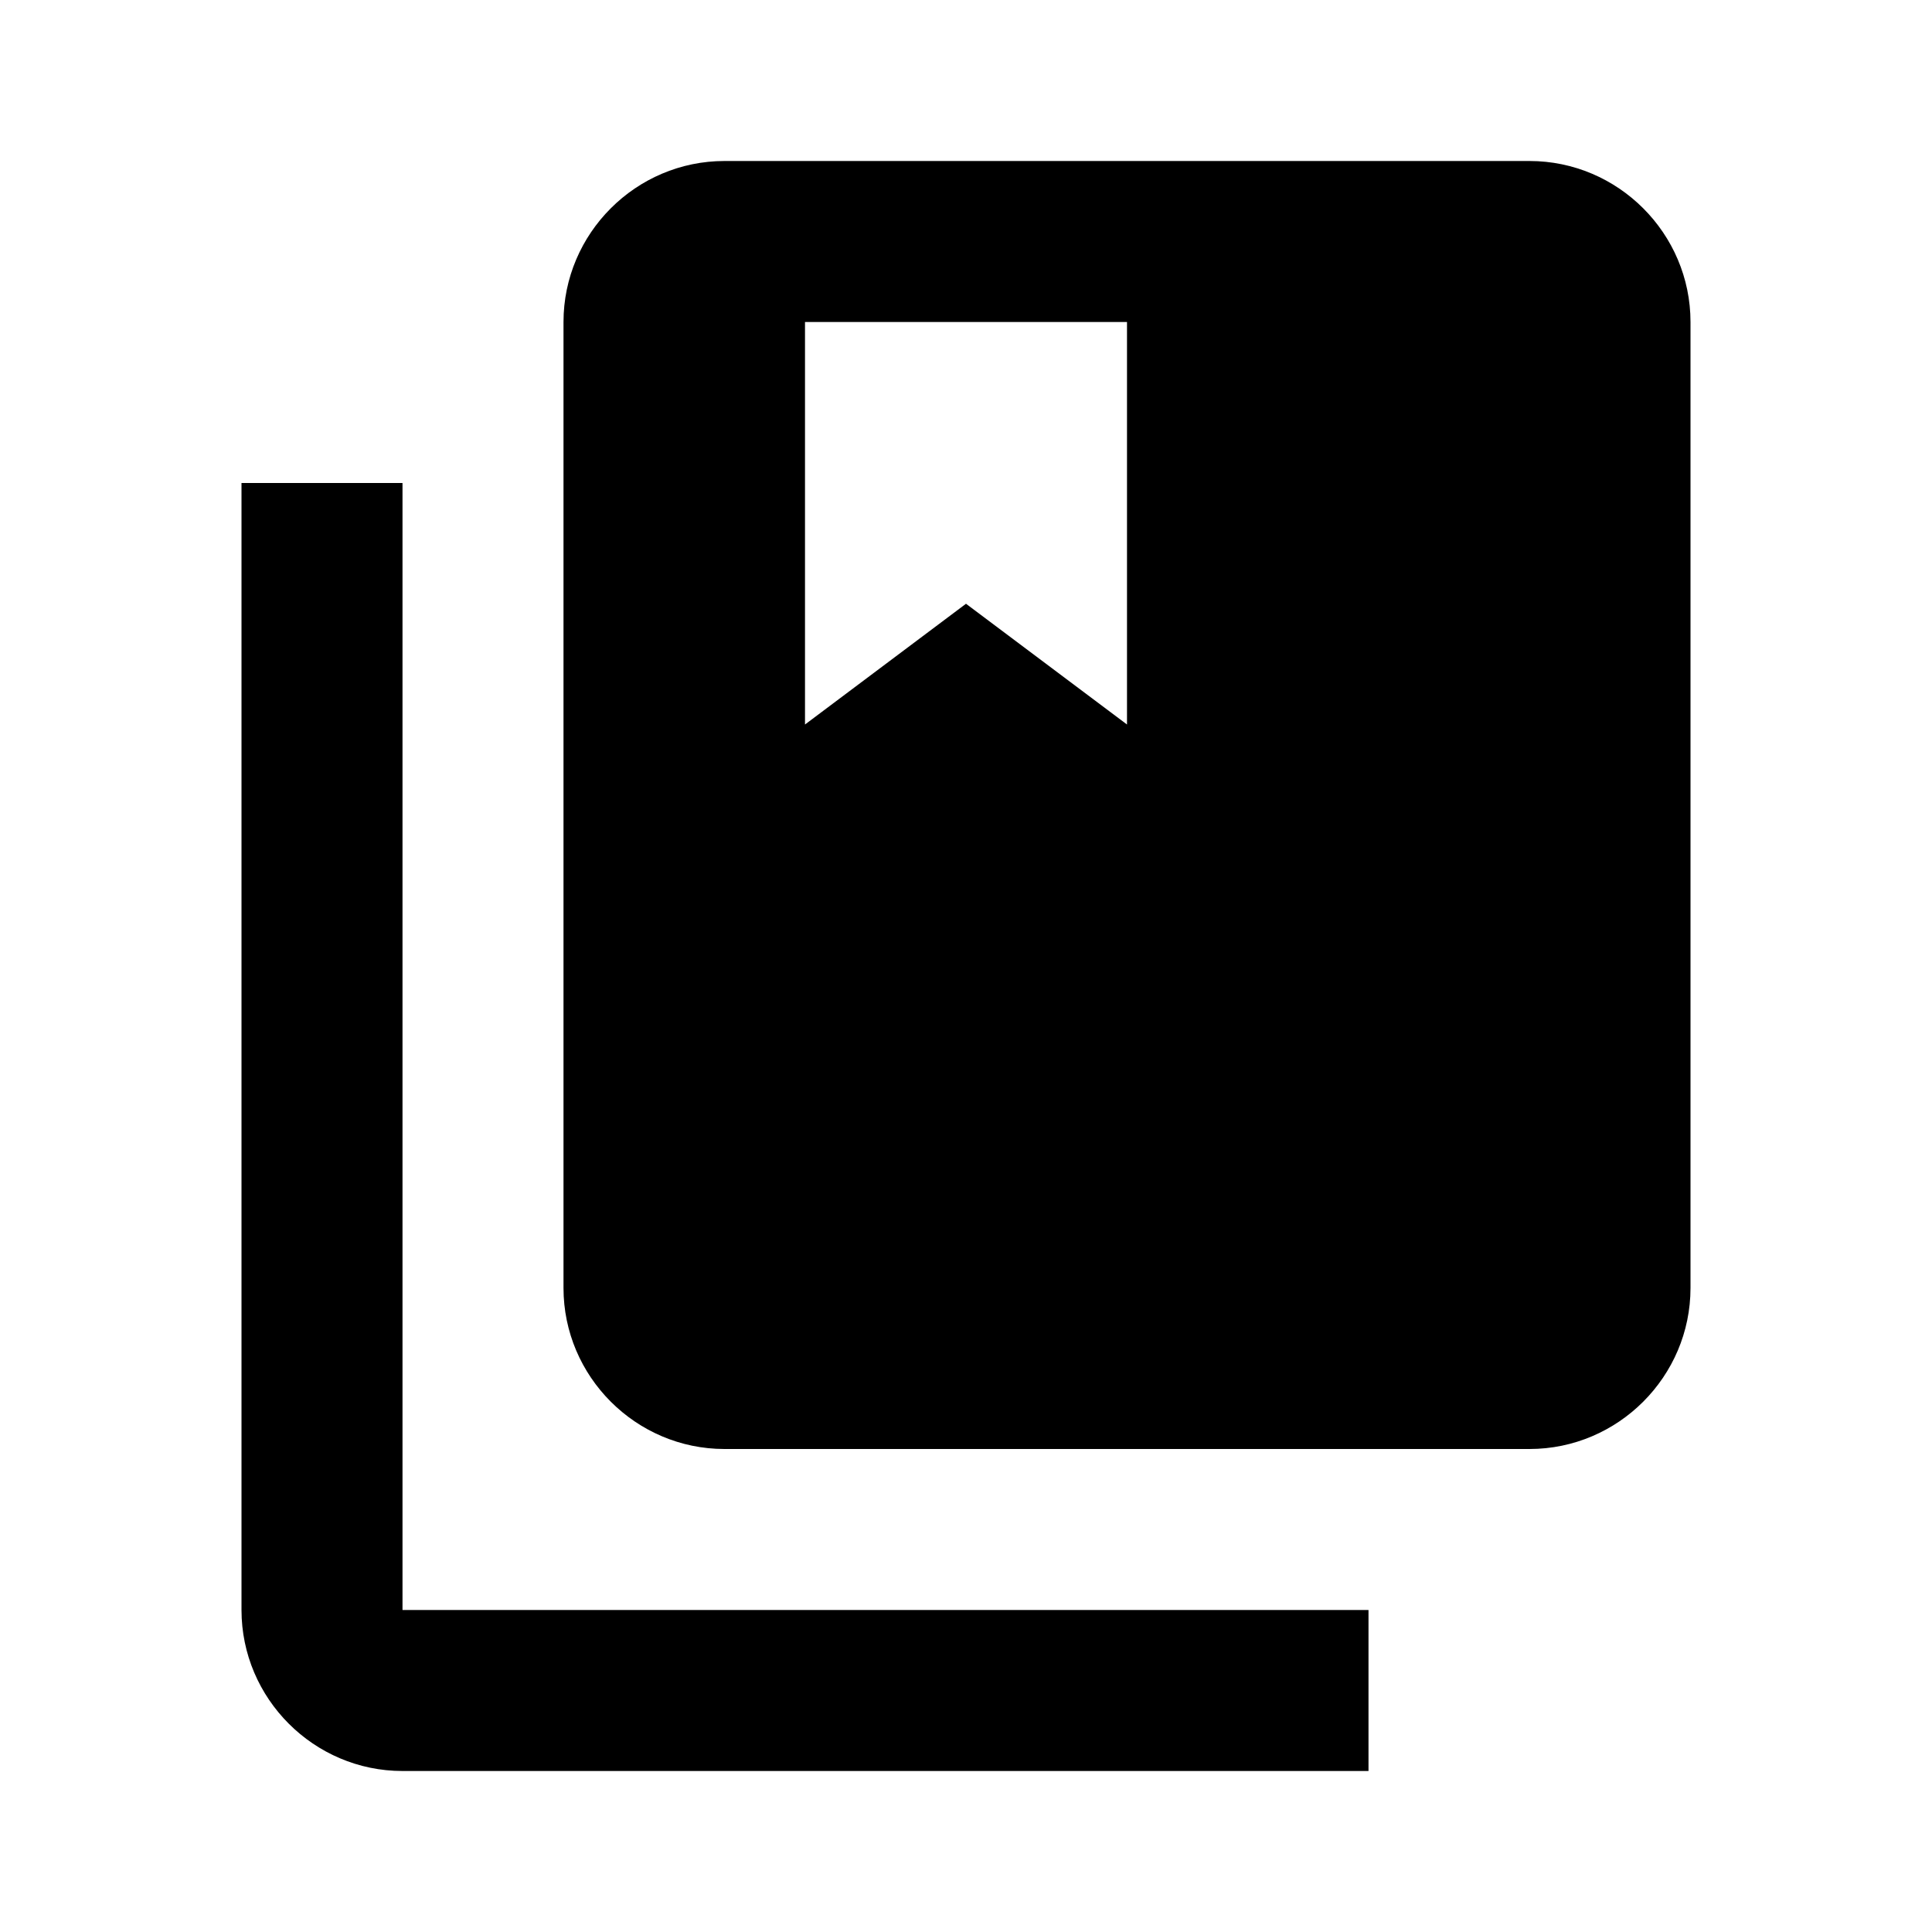
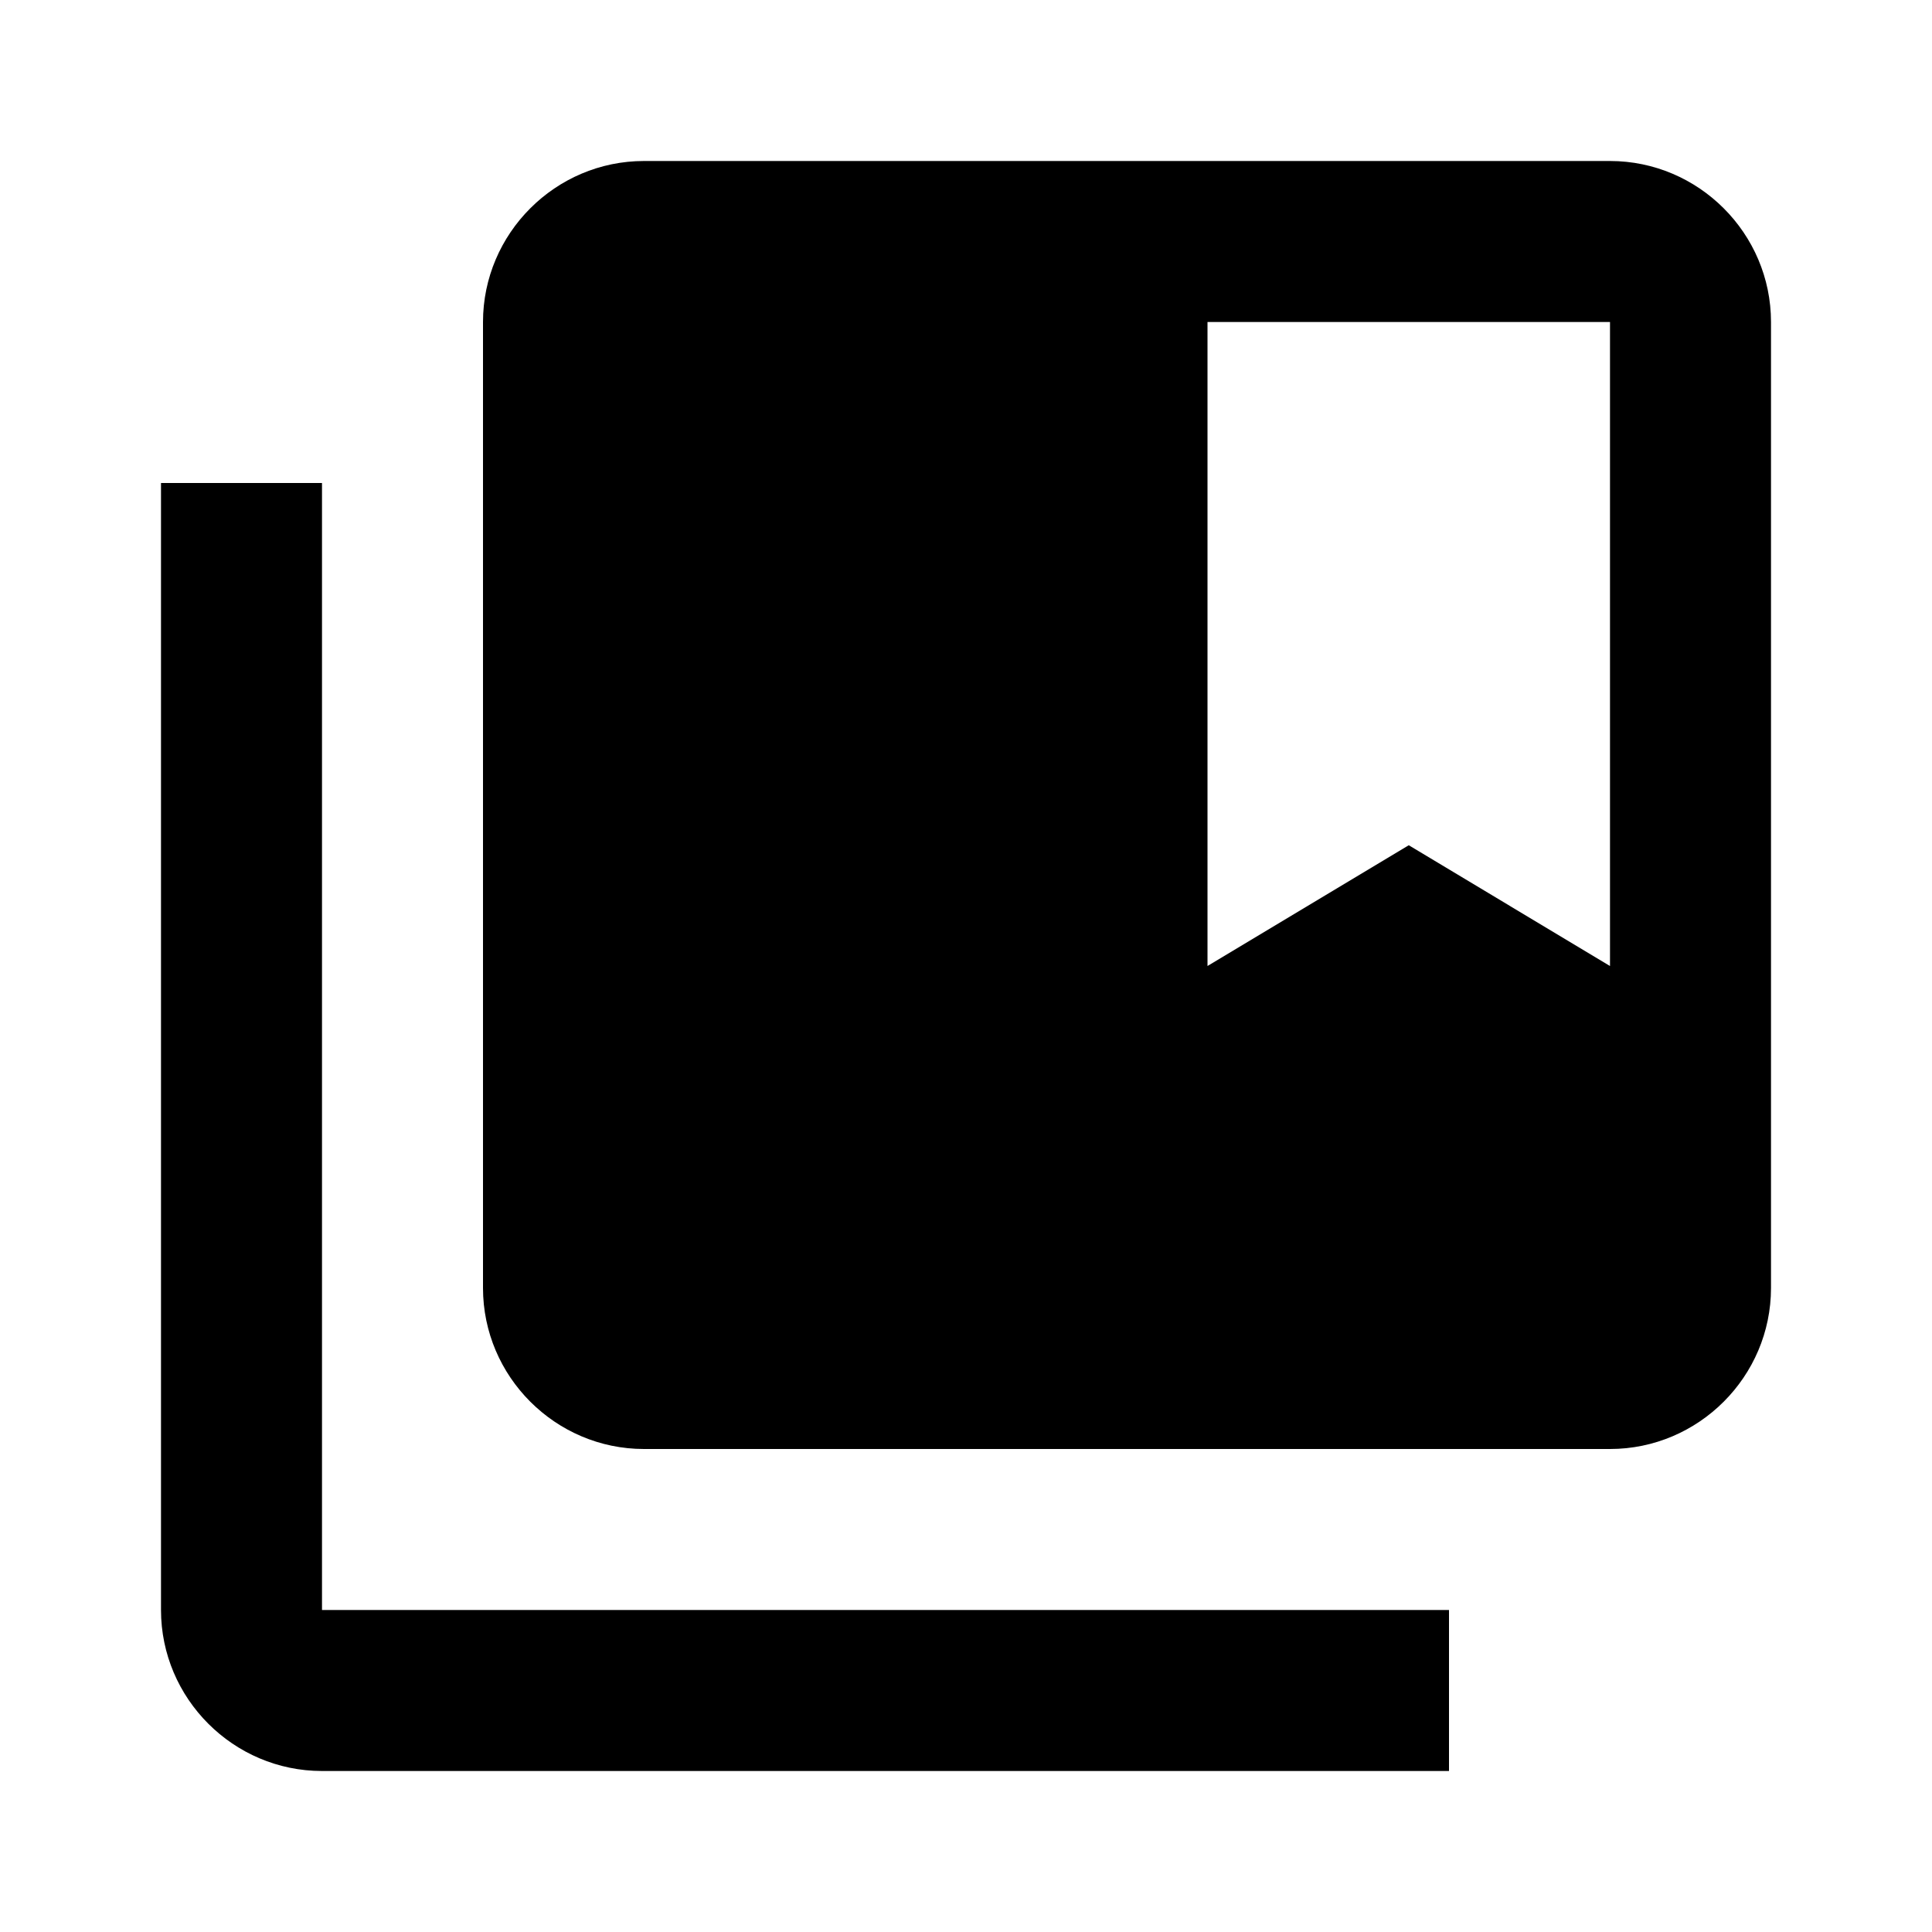
<svg xmlns="http://www.w3.org/2000/svg" version="1.1" id="mdi-book-multiple-variant" width="24" height="24" viewBox="0 0 24 24">
-   <path d="M19,18H9C7.9,18 7,17.1 7,16V4C7,2.9 7.9,2 9,2H19C20.1,2 21,2.9 21,4V16C21,17.1 20.1,18 19,18M10,9L12,7.5L14,9V4H10V9M17,20V22H5C3.9,22 3,21.1 3,20V6H5V20H17Z" />
+   <path d="M4,6H2V20C2,21.1 2.9,22 4,22H18V20H4V6M20,2H8C6.9,2 6,2.9 6,4V16C6,17.1 6.9,18 8,18H20C21.1,18 22,17.1 22,16V4C22,2.9 21.1,2 20,2M20,12L17.5,10.5L15,12V4H20V12Z" />
</svg>
